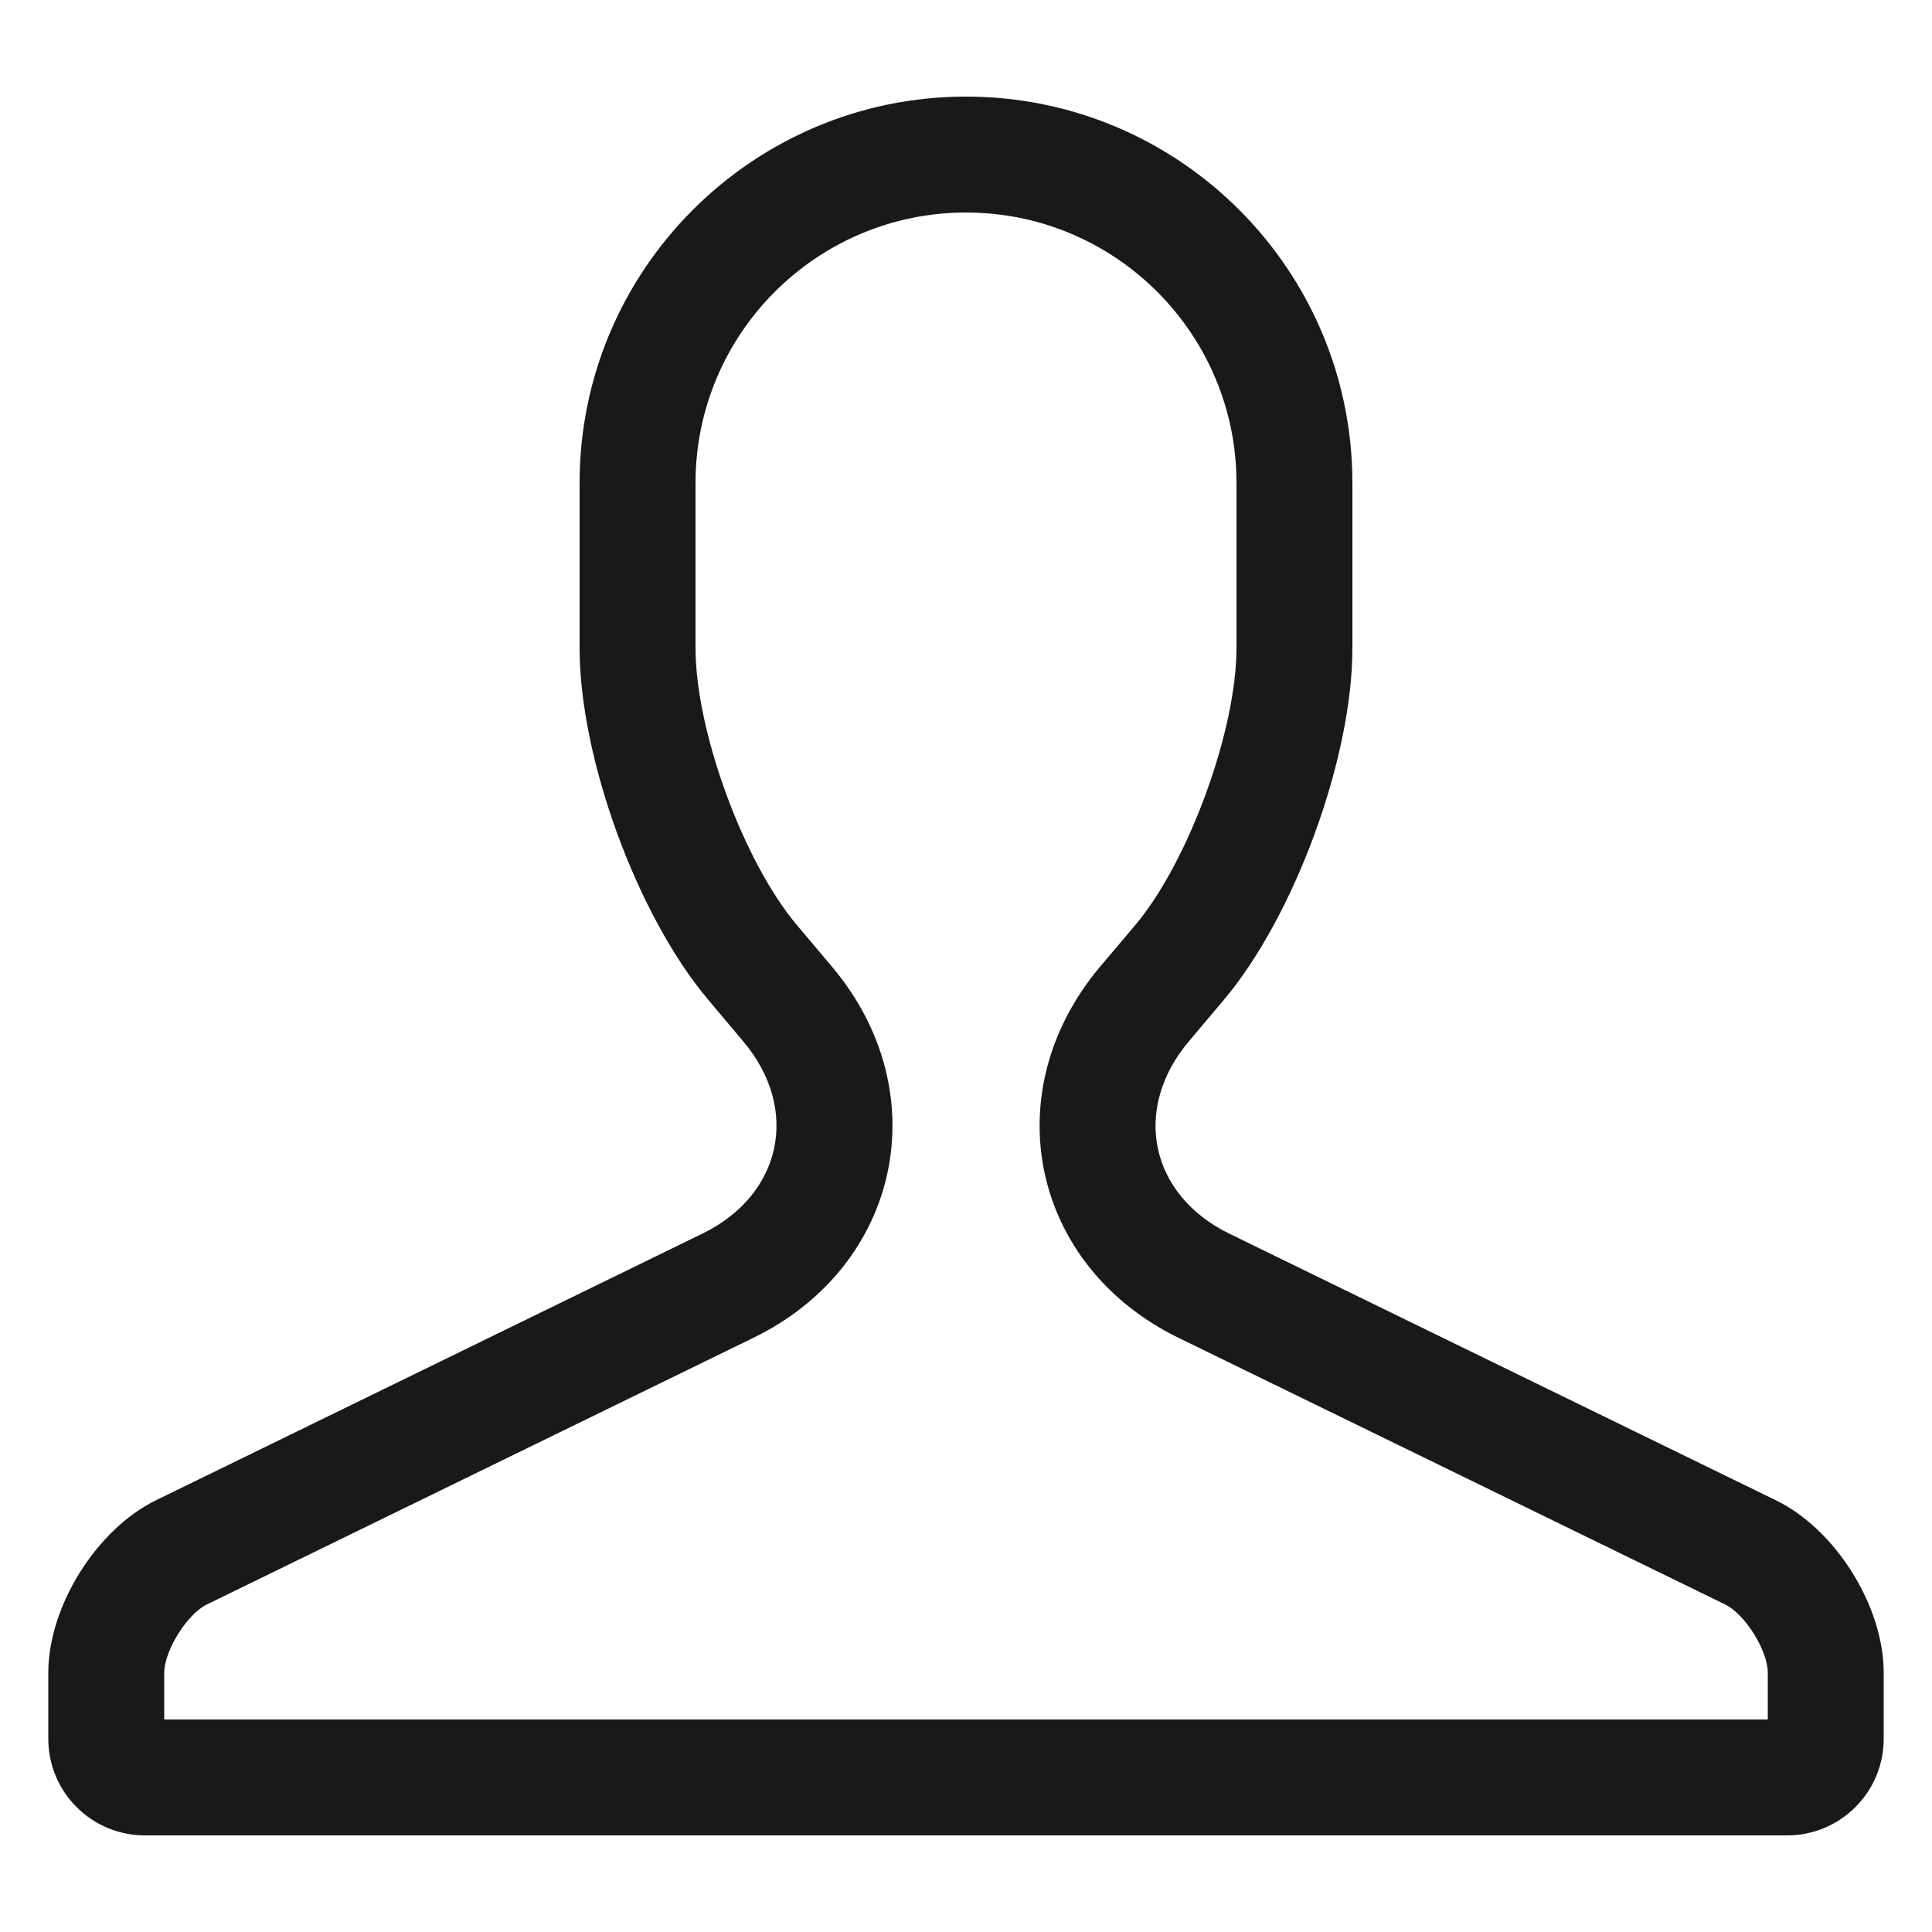
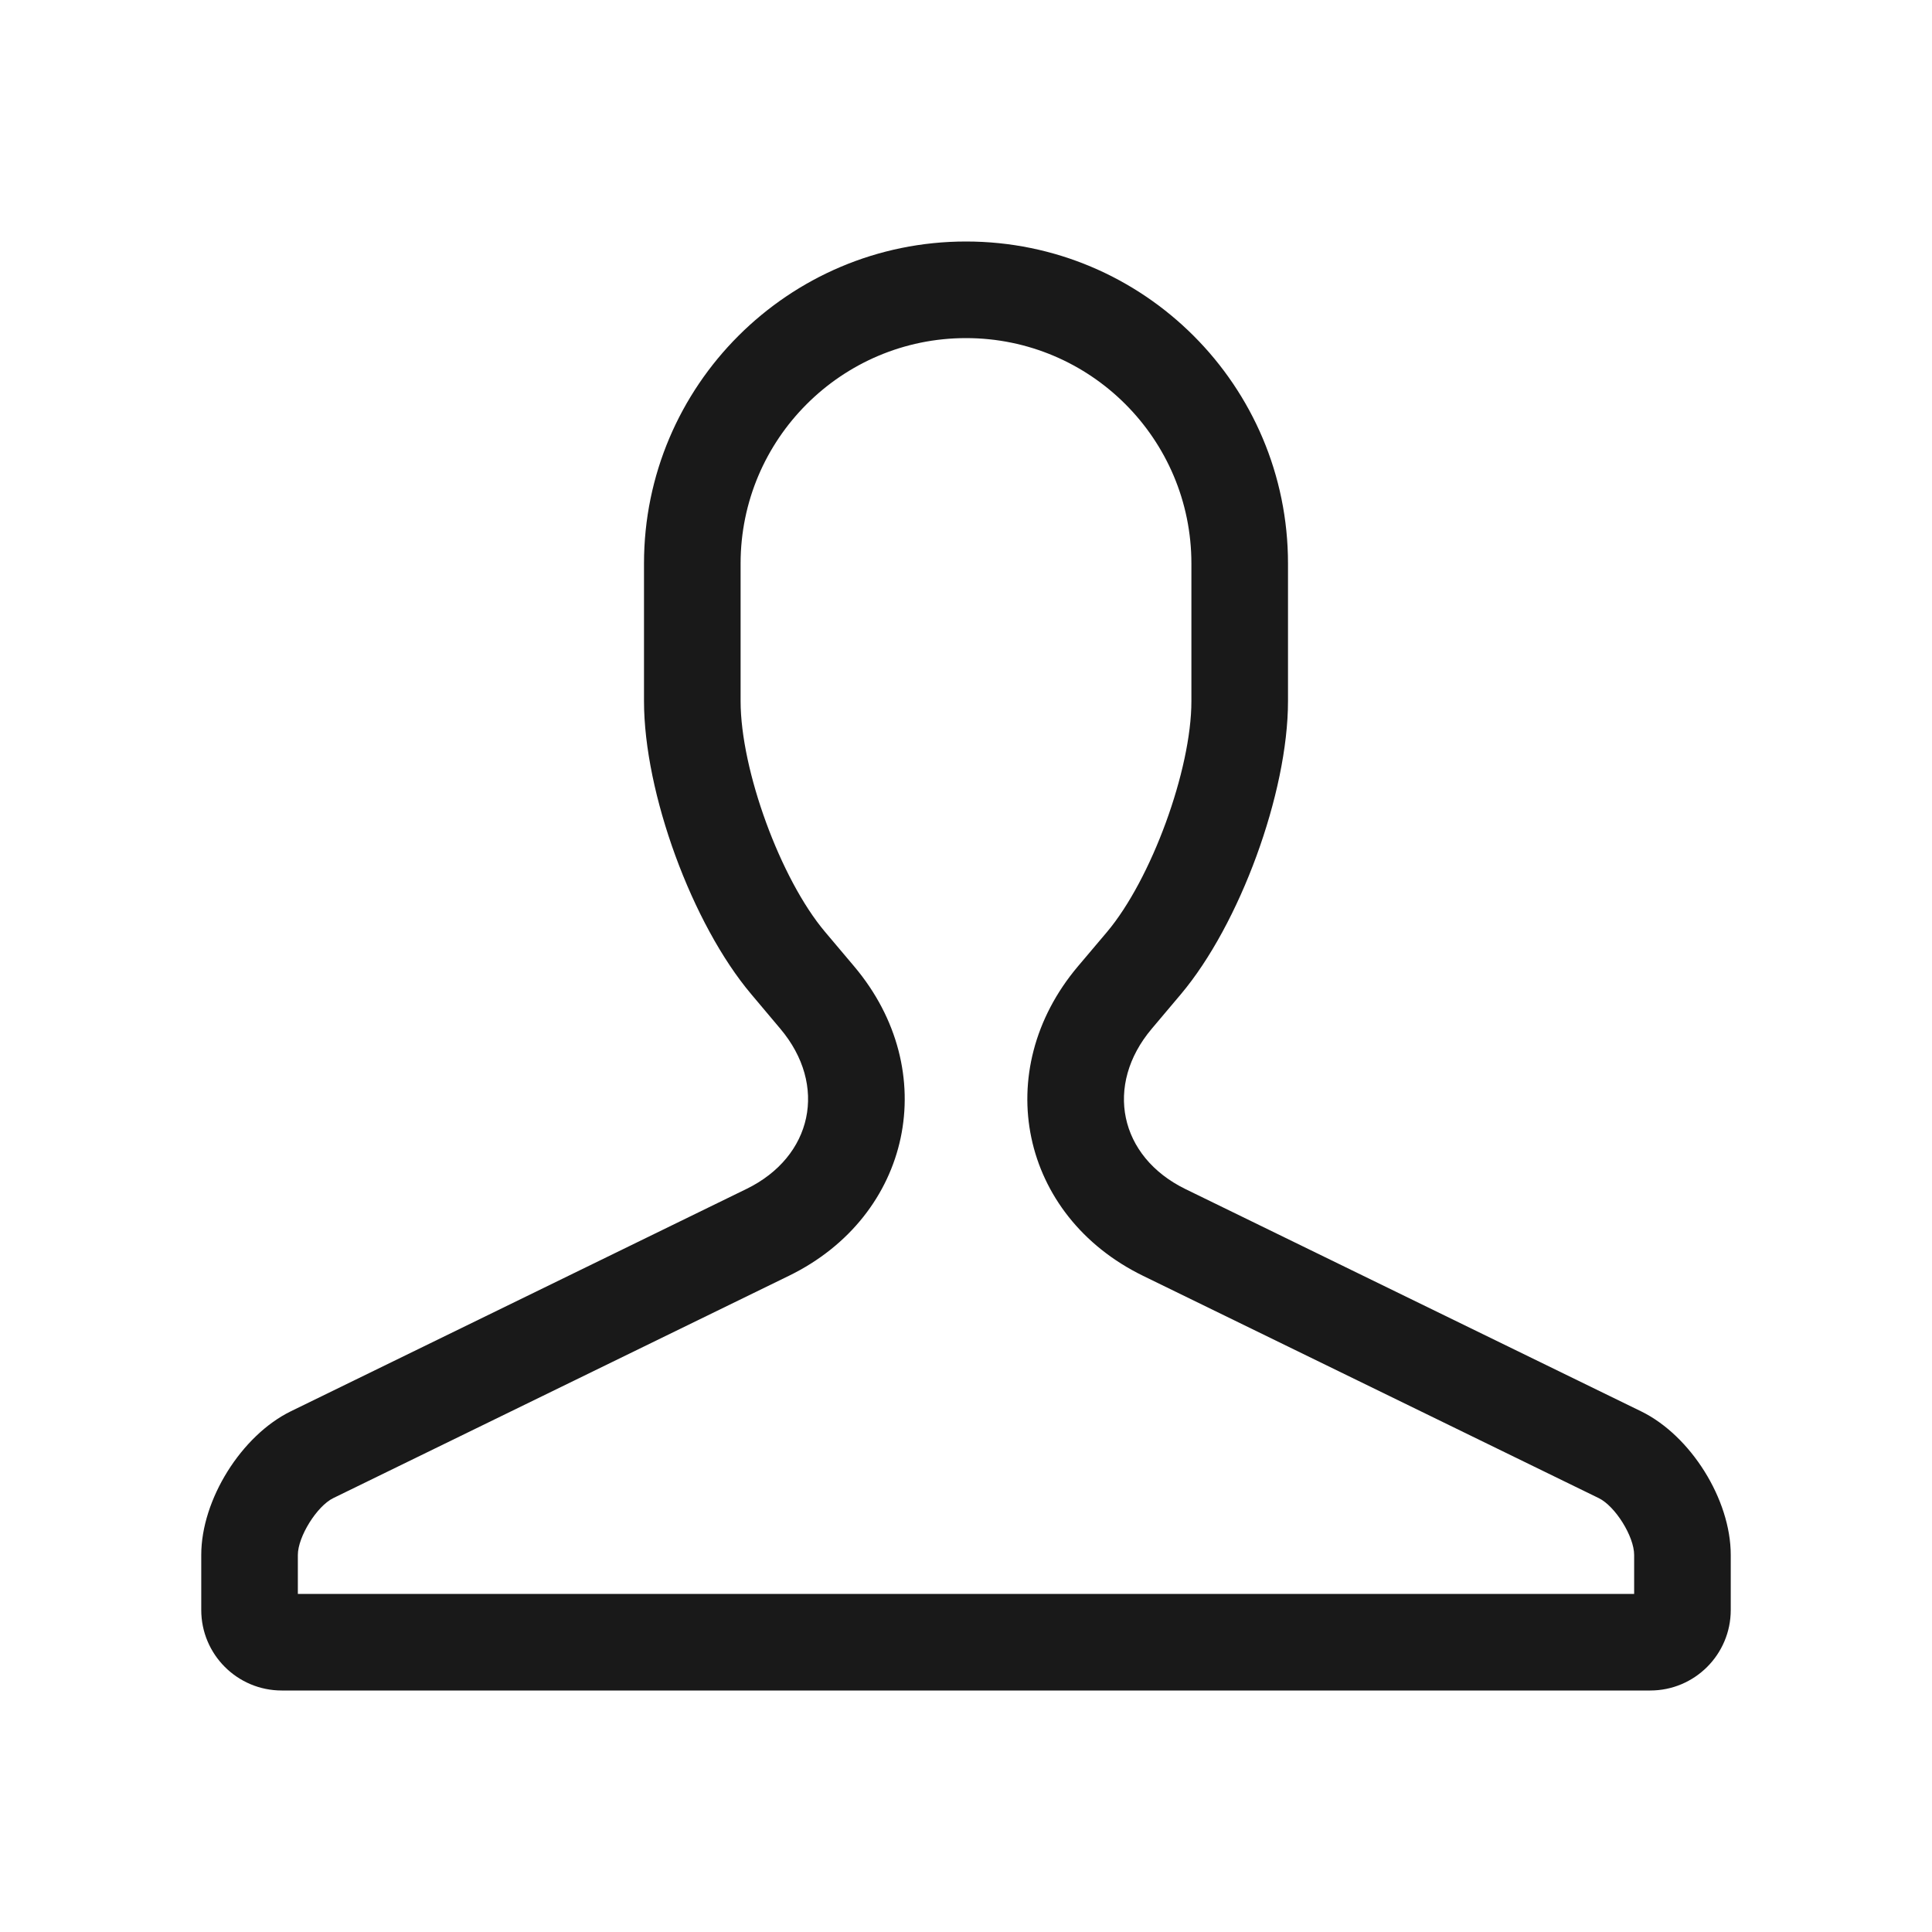
- <svg xmlns="http://www.w3.org/2000/svg" width="24" height="24" viewBox="0 0 20 18" fill="none">
-   <path fill-rule="evenodd" clip-rule="evenodd" d="M18.3 16.8V16.316C18.3 16.086 18.065 15.71 17.86 15.61L12.2 12.849C10.673 12.104 10.296 10.303 11.389 9.006L11.751 8.578C12.302 7.924 12.8 6.564 12.8 5.71V4C12.8 2.455 11.546 1.2 10 1.2C8.456 1.2 7.2 2.455 7.2 4V5.709C7.2 6.566 7.696 7.92 8.249 8.576L8.611 9.005C9.707 10.304 9.325 12.104 7.801 12.848L2.14 15.61C1.937 15.709 1.7 16.089 1.7 16.316V16.8H18.3ZM0.5 17V16.316C0.5 15.63 0.998 14.832 1.614 14.531L7.274 11.769C8.095 11.368 8.286 10.481 7.693 9.779L7.332 9.35C6.596 8.478 6 6.849 6 5.709V4C6 1.791 7.795 0 10 0C12.209 0 14 1.793 14 4V5.71C14 6.849 13.401 8.483 12.668 9.352L12.307 9.78C11.717 10.479 11.901 11.368 12.726 11.771L18.386 14.532C19.001 14.832 19.5 15.625 19.5 16.316V17C19.5 17.552 19.052 18 18.5 18H1.5C0.948 18 0.5 17.552 0.5 17Z" fill="black" fill-opacity="0.9" />
+ <svg xmlns="http://www.w3.org/2000/svg" viewBox="0 0 24 24">
+   <path fill-rule="evenodd" clip-rule="evenodd" d="M20.3 19.8V19.316C20.3 19.086 20.065 18.71 19.86 18.61L14.2 15.849C12.673 15.104 12.296 13.303 13.389 12.006L13.751 11.578C14.302 10.924 14.8 9.564 14.8 8.71V7C14.8 5.455 13.546 4.2 12 4.2C10.456 4.2 9.2 5.455 9.2 7V8.709C9.2 9.566 9.696 10.921 10.249 11.576L10.611 12.005C11.707 13.304 11.325 15.104 9.801 15.848L4.14 18.61C3.937 18.709 3.7 19.089 3.7 19.316V19.8H20.3ZM2.5 20V19.316C2.5 18.63 2.998 17.832 3.614 17.531L9.274 14.769C10.095 14.368 10.286 13.481 9.693 12.779L9.332 12.35C8.596 11.478 8 9.85 8 8.709V7C8 4.791 9.795 3 12 3C14.209 3 16 4.793 16 7V8.71C16 9.849 15.401 11.483 14.668 12.352L14.307 12.78C13.717 13.479 13.901 14.368 14.726 14.771L20.386 17.532C21.001 17.832 21.5 18.625 21.5 19.316V20C21.5 20.552 21.052 21 20.5 21H3.5C2.948 21 2.5 20.552 2.5 20Z" fill-opacity="0.9" />
</svg>
